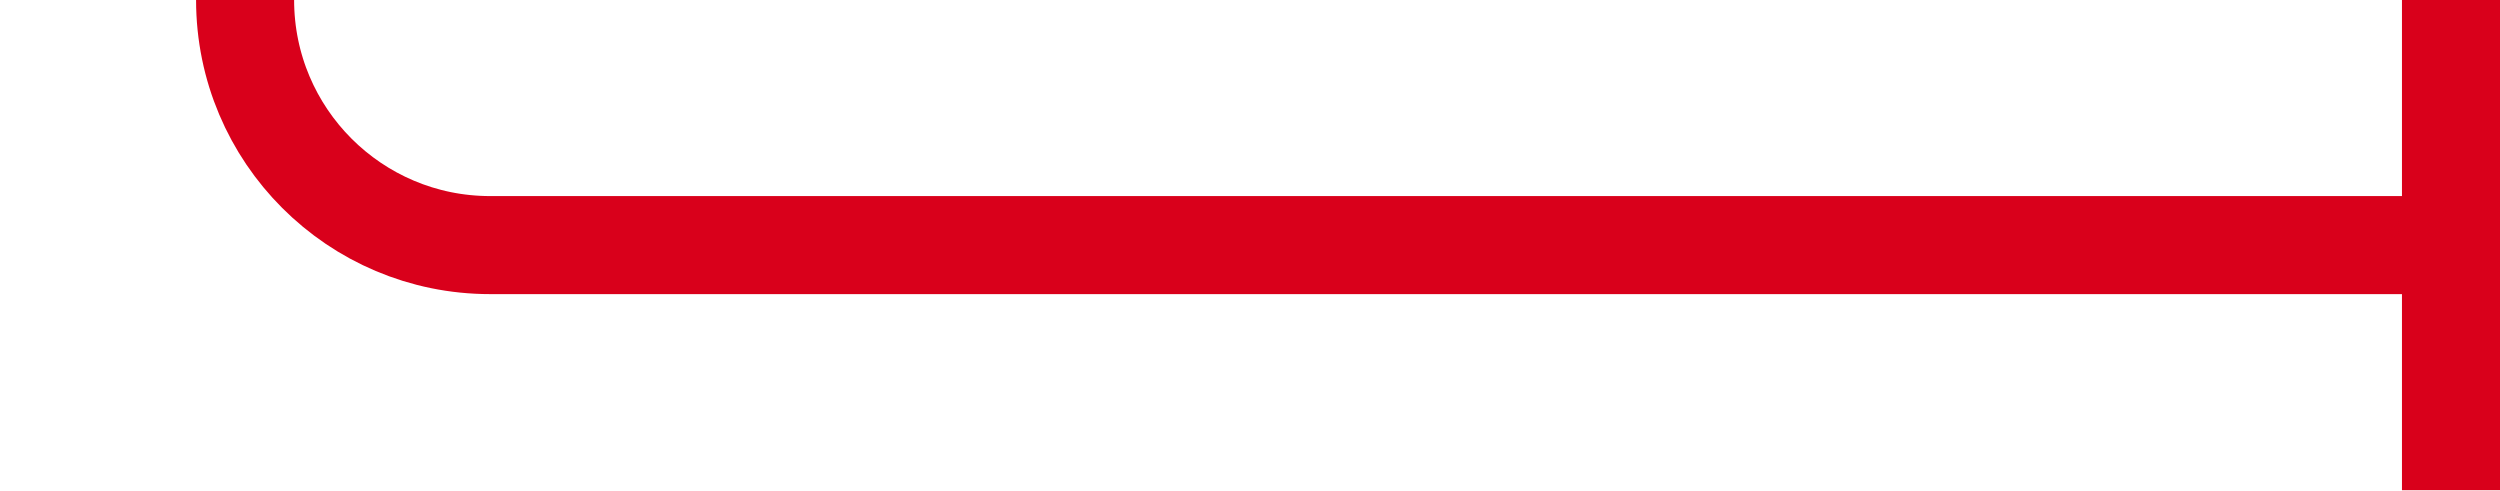
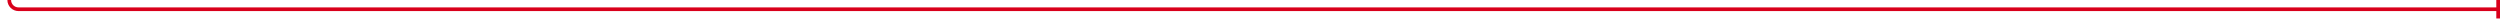
- <svg xmlns="http://www.w3.org/2000/svg" version="1.1" width="51px" height="10px" preserveAspectRatio="xMinYMid meet" viewBox="1389 405  51 8">
-   <path d="M 1348 124  L 1389 124  A 5 5 0 0 1 1394 129 L 1394 404  A 5 5 0 0 0 1399 409 L 1440 409  " stroke-width="2" stroke="#d9001b" fill="none" />
-   <path d="M 1438 404  L 1438 414  L 1440 414  L 1440 404  L 1438 404  Z " fill-rule="nonzero" fill="#d9001b" stroke="none" />
+ <svg xmlns="http://www.w3.org/2000/svg" version="1.1" width="1354px" height="10px" preserveAspectRatio="xMinYMid meet" viewBox="817 951  1354 8">
+   <path d="M 744 123  L 817 123  A 5 5 0 0 1 822 128 L 822 950  A 5 5 0 0 0 827 955 L 2171 955  " stroke-width="2" stroke="#d9001b" fill="none" />
+   <path d="M 2169 950  L 2169 960  L 2171 960  L 2171 950  L 2169 950  Z " fill-rule="nonzero" fill="#d9001b" stroke="none" />
</svg>
